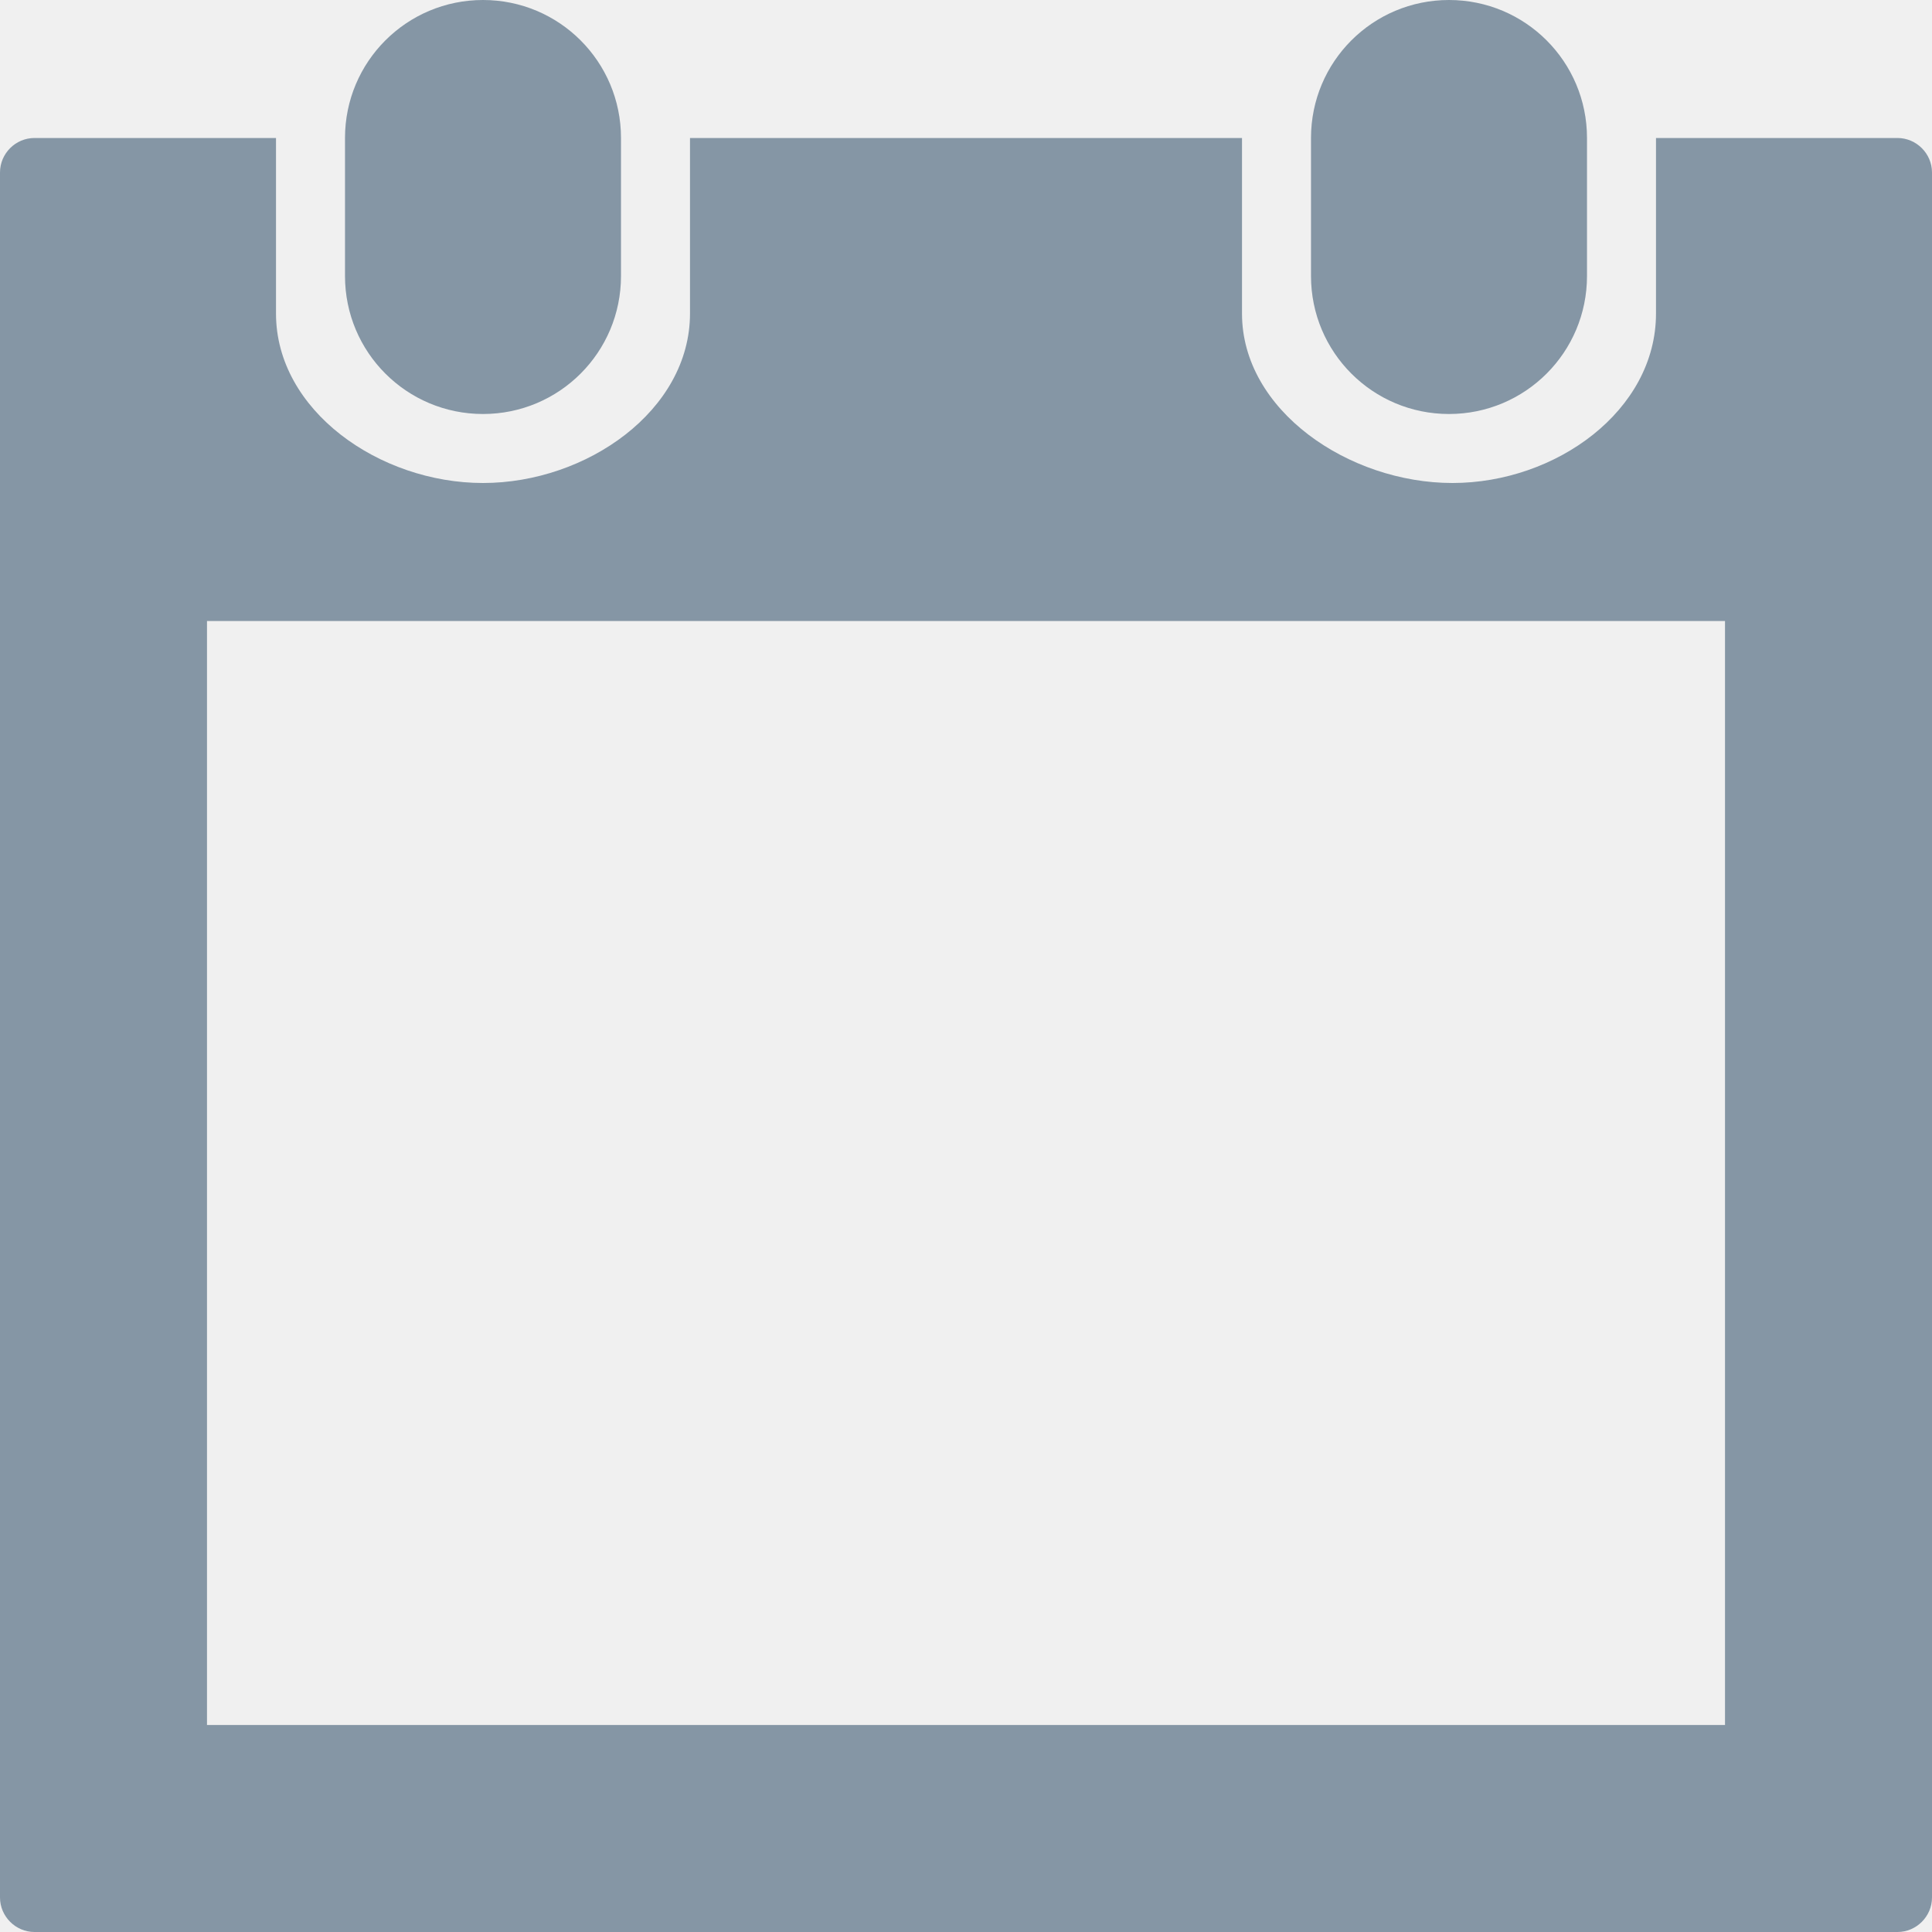
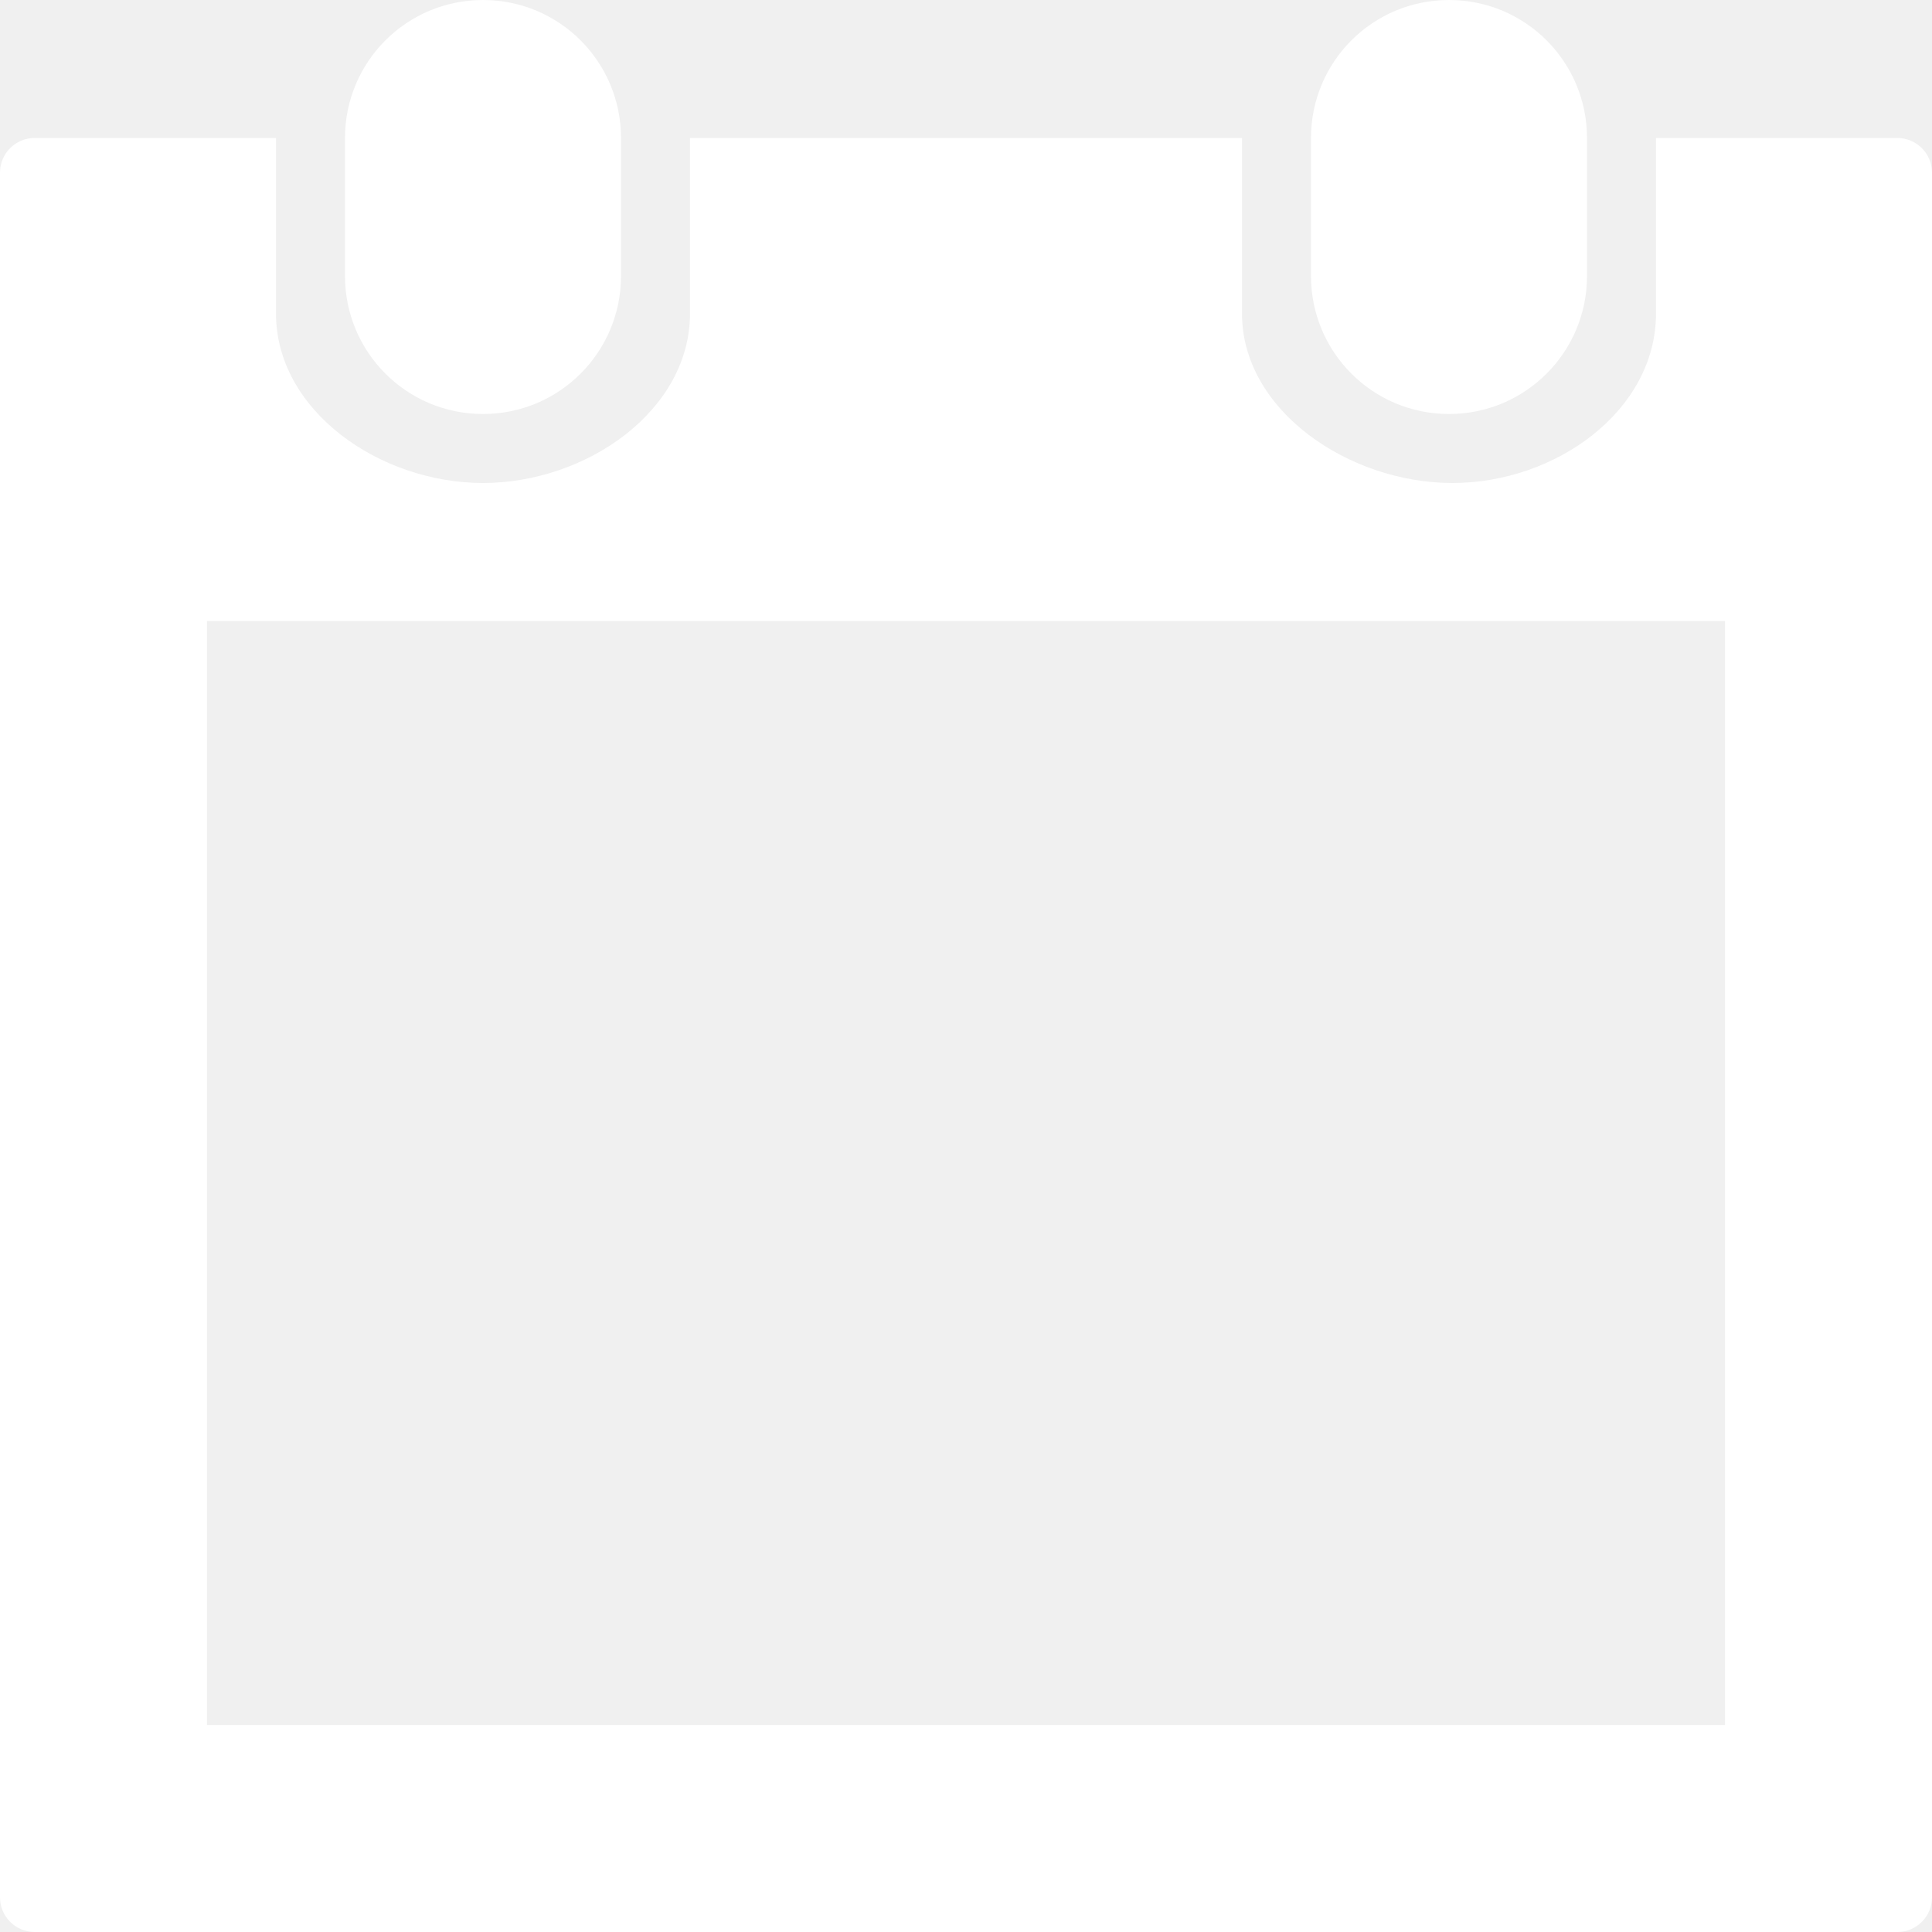
<svg xmlns="http://www.w3.org/2000/svg" width="14" height="14" viewBox="0 0 14 14">
-   <path d="M13.75 1h-1.75v1.272c0 .703-.725 1.228-1.475 1.228-.75 0-1.525-.525-1.525-1.228v-1.272h-4v1.272c0 .703-.75 1.228-1.5 1.228s-1.5-.525-1.5-1.228v-1.272h-1.75c-.138 0-.25.113-.25.25v12.5c0 .137.113.25.25.25h13.5c.137 0 .25-.113.25-.25v-12.5c0-.137-.113-.25-.25-.25zm-1.25 11.5h-11v-8h11v8zm-2-9.5c.553 0 1-.447 1-1v-1c0-.553-.447-1-1-1-.553 0-1 .447-1 1v1c0 .553.447 1 1 1zm-7 0c.553 0 1-.447 1-1v-1c0-.553-.447-1-1-1-.553 0-1 .447-1 1v1c0 .553.447 1 1 1z" fill="#8596A5" />
+   <path d="M13.75 1h-1.75v1.272c0 .703-.725 1.228-1.475 1.228-.75 0-1.525-.525-1.525-1.228v-1.272h-4v1.272c0 .703-.75 1.228-1.5 1.228s-1.5-.525-1.5-1.228v-1.272h-1.75c-.138 0-.25.113-.25.25v12.5c0 .137.113.25.25.25h13.5c.137 0 .25-.113.25-.25v-12.5c0-.137-.113-.25-.25-.25zm-1.25 11.5h-11v-8h11v8zm-2-9.5c.553 0 1-.447 1-1v-1c0-.553-.447-1-1-1-.553 0-1 .447-1 1v1c0 .553.447 1 1 1zm-7 0c.553 0 1-.447 1-1v-1c0-.553-.447-1-1-1-.553 0-1 .447-1 1v1c0 .553.447 1 1 1z" fill="#FFF" />
</svg>
